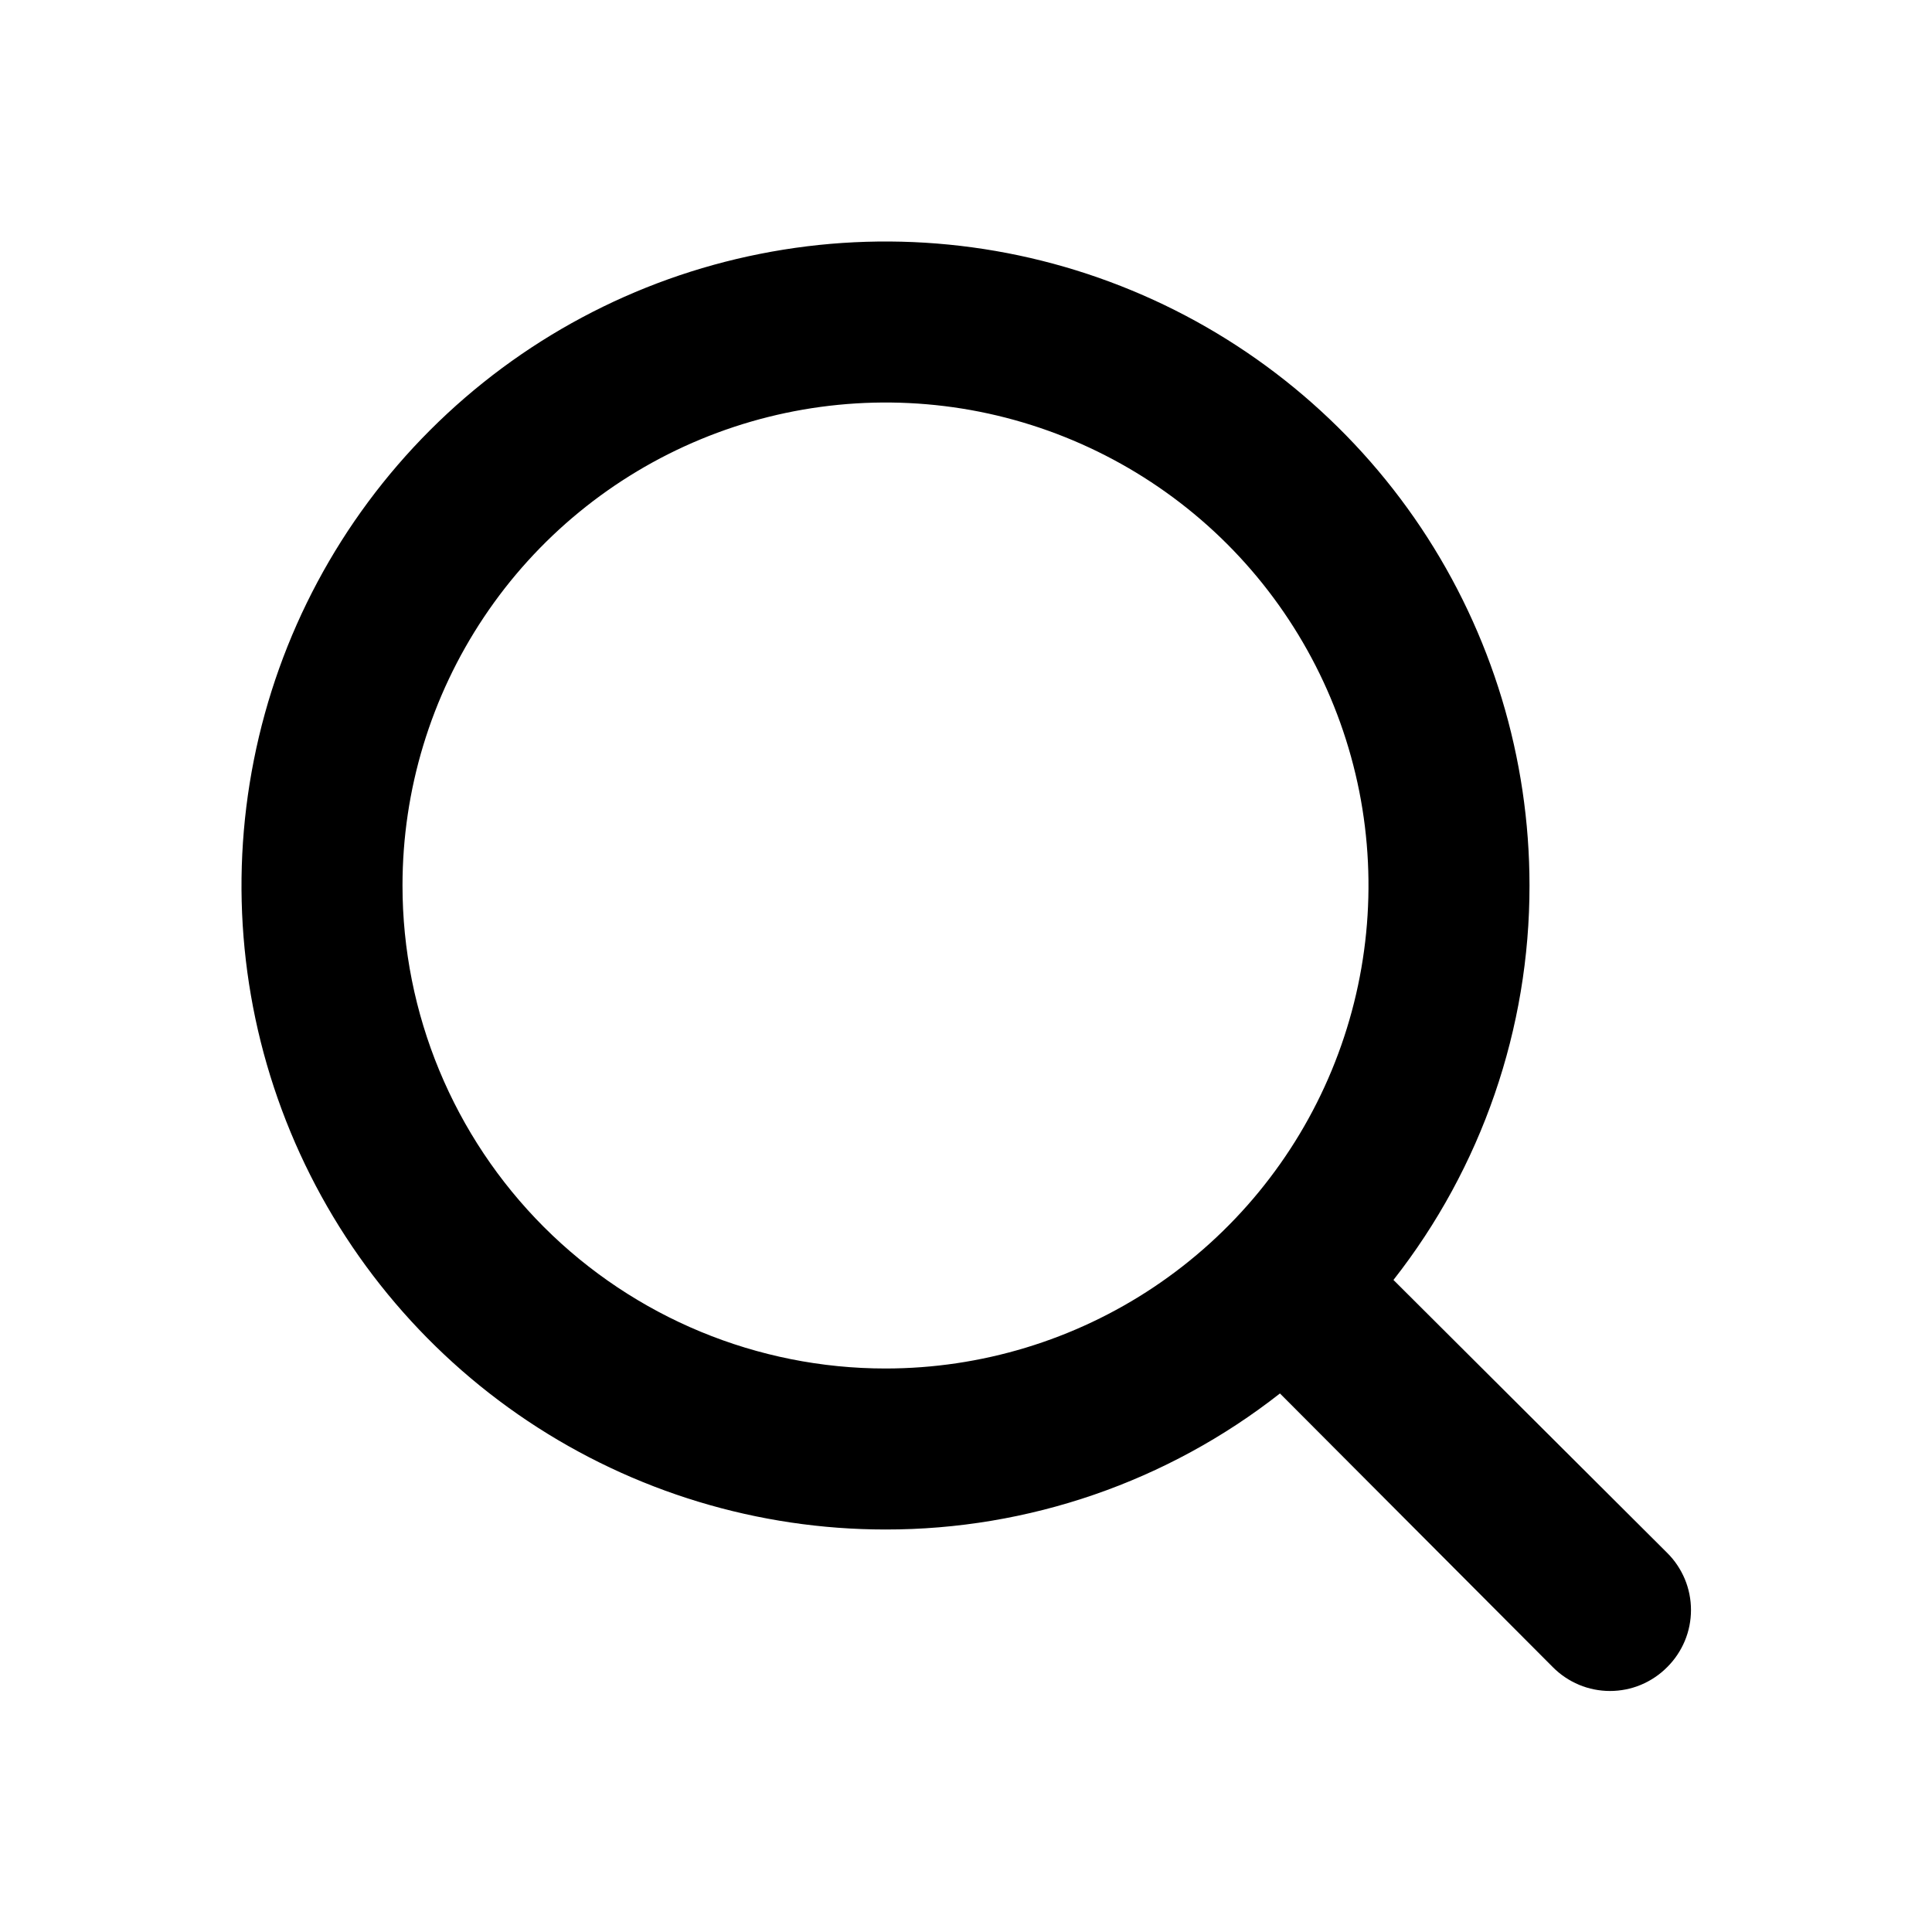
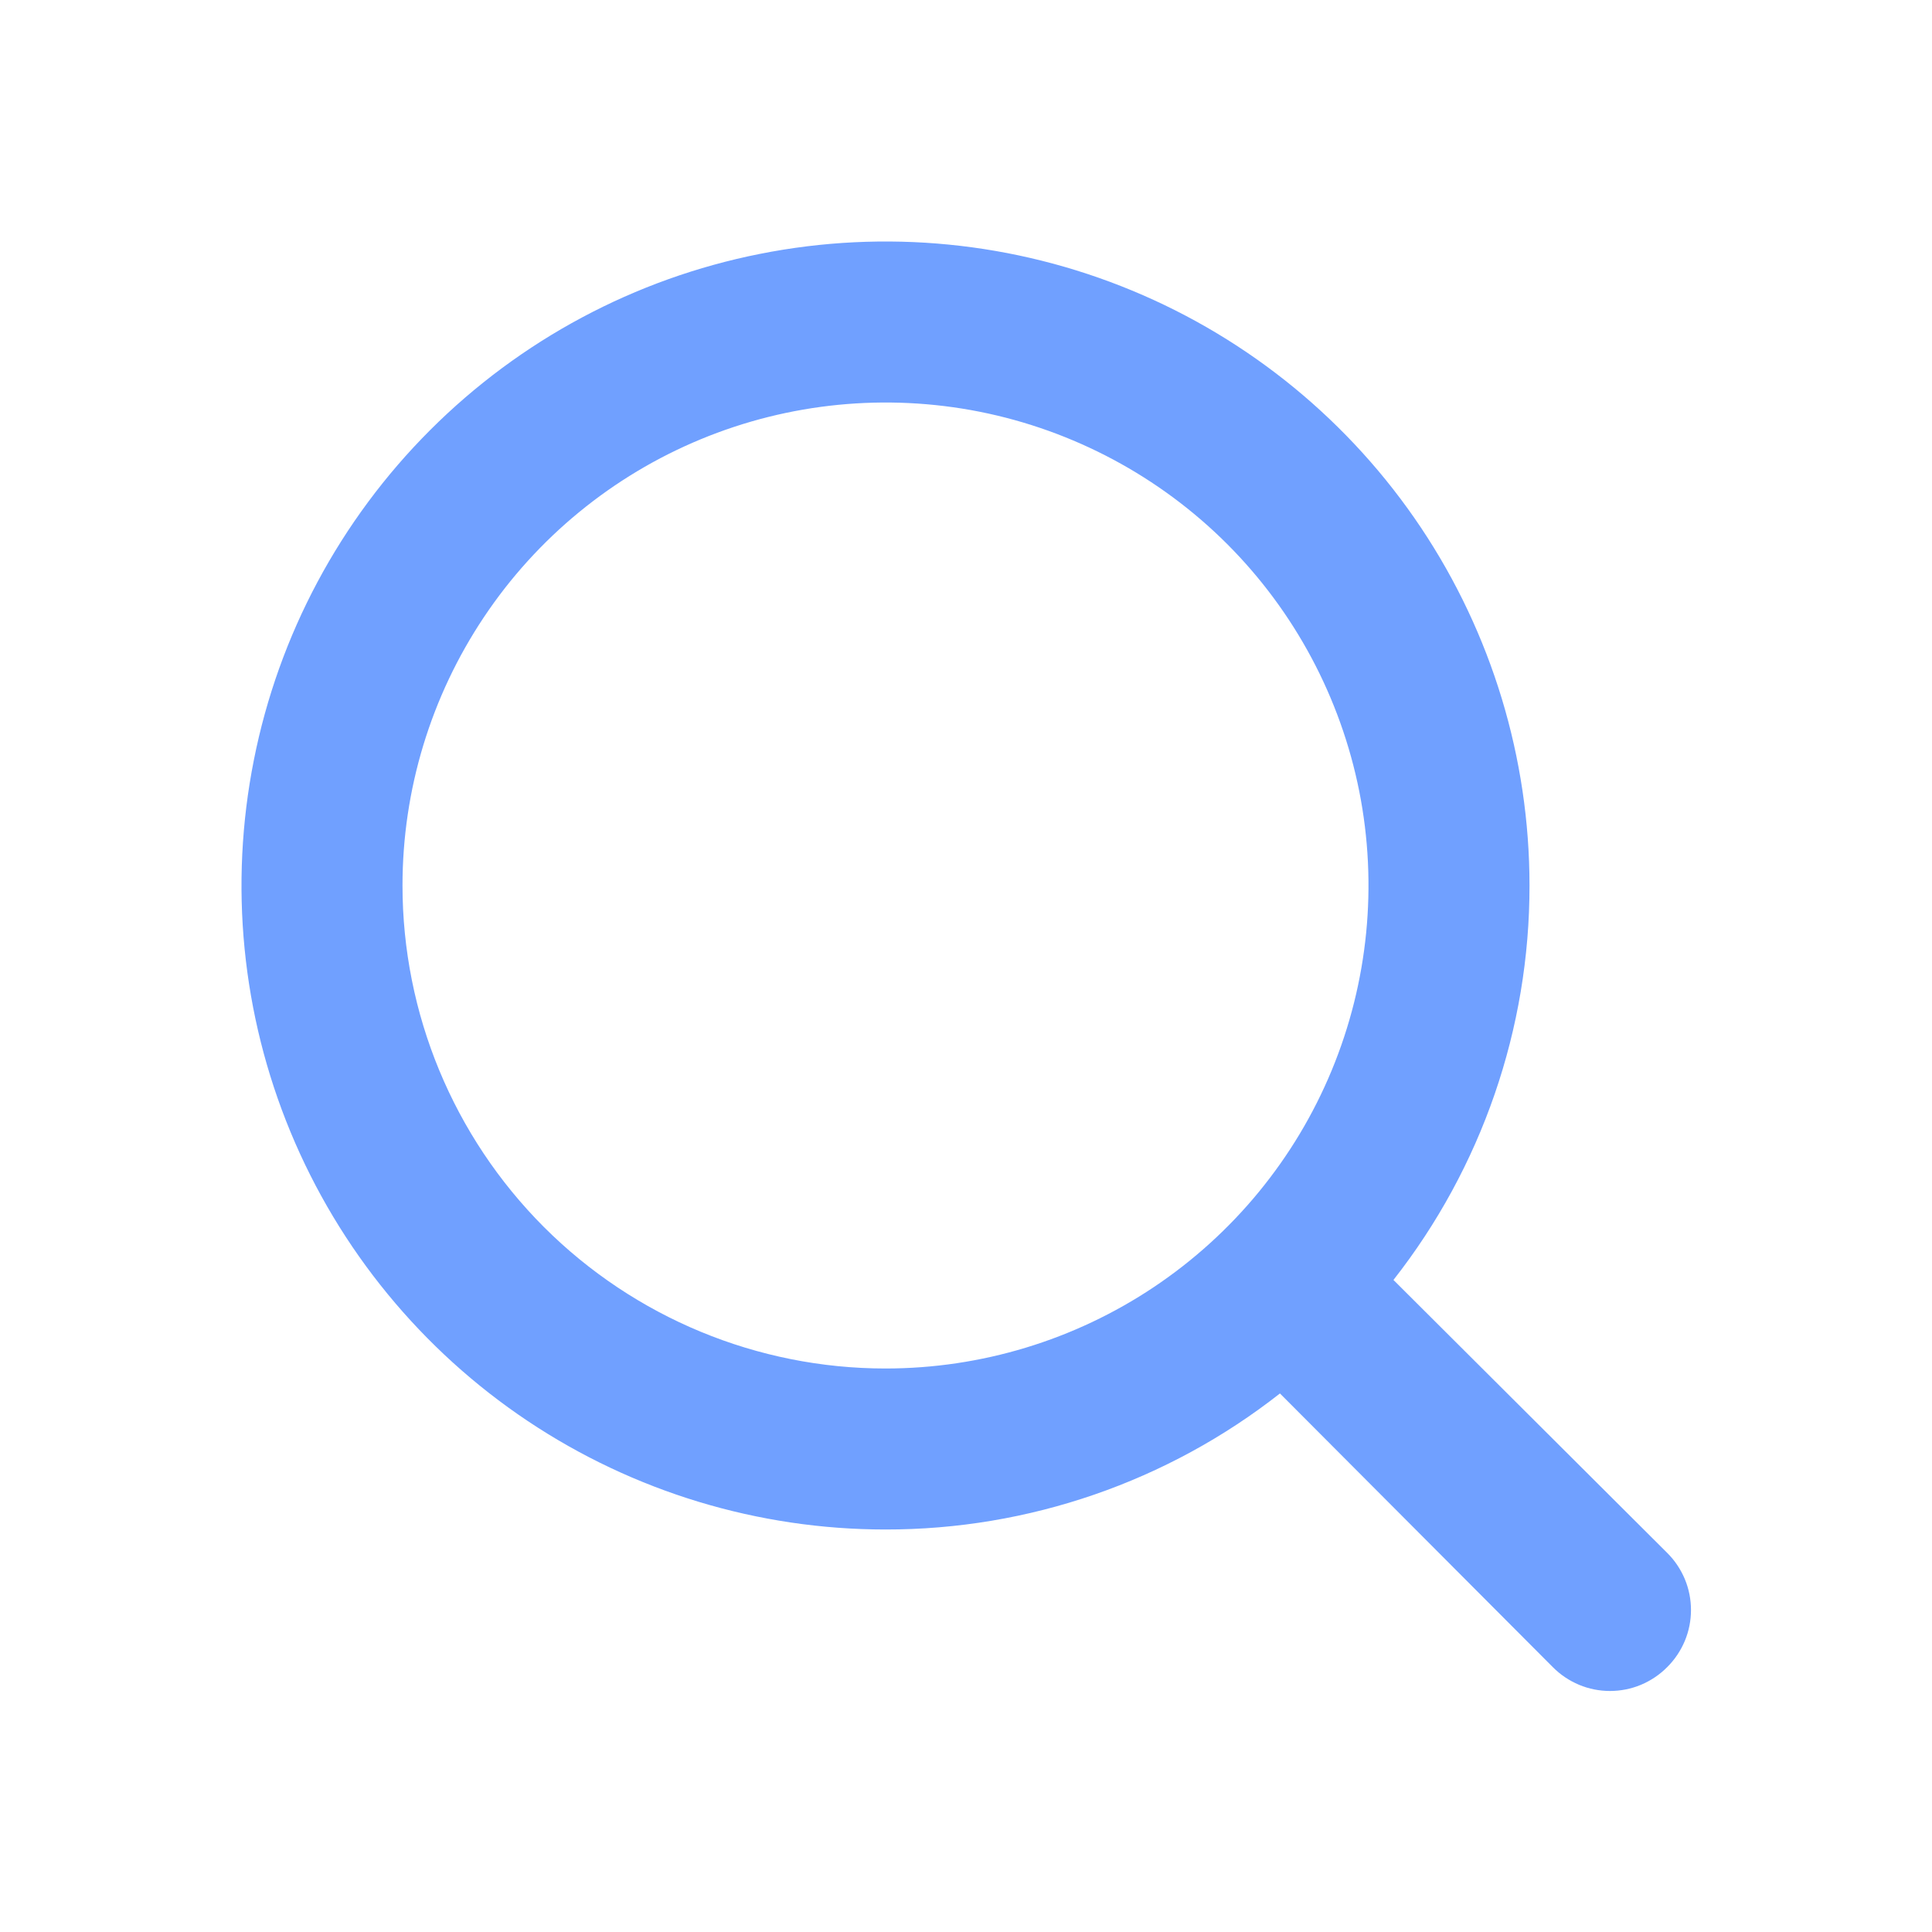
<svg xmlns="http://www.w3.org/2000/svg" width="24" height="24" viewBox="0 0 24 24" fill="none">
-   <path d="M20.71 19.29L17.31 15.9C18.407 14.502 19.002 12.777 19 11C19 9.418 18.531 7.871 17.652 6.555C16.773 5.24 15.523 4.214 14.062 3.609C12.6 3.003 10.991 2.845 9.439 3.154C7.887 3.462 6.462 4.224 5.343 5.343C4.224 6.462 3.462 7.887 3.154 9.439C2.845 10.991 3.003 12.6 3.609 14.062C4.214 15.523 5.24 16.773 6.555 17.652C7.871 18.531 9.418 19 11 19C12.777 19.002 14.502 18.407 15.9 17.31L19.29 20.71C19.383 20.804 19.494 20.878 19.615 20.929C19.737 20.98 19.868 21.006 20 21.006C20.132 21.006 20.263 20.98 20.385 20.929C20.506 20.878 20.617 20.804 20.71 20.71C20.804 20.617 20.878 20.506 20.929 20.385C20.98 20.263 21.006 20.132 21.006 20C21.006 19.868 20.98 19.737 20.929 19.615C20.878 19.494 20.804 19.383 20.71 19.29V19.29ZM5 11C5 9.813 5.352 8.653 6.011 7.667C6.67 6.68 7.608 5.911 8.704 5.457C9.8 5.003 11.007 4.884 12.171 5.115C13.334 5.347 14.403 5.918 15.243 6.757C16.082 7.596 16.653 8.666 16.885 9.829C17.116 10.993 16.997 12.2 16.543 13.296C16.089 14.393 15.32 15.329 14.333 15.989C13.347 16.648 12.187 17 11 17C9.409 17 7.883 16.368 6.757 15.243C5.632 14.117 5 12.591 5 11Z" fill="black" />
+   <path d="M20.71 19.29L17.31 15.9C18.407 14.502 19.002 12.777 19 11C19 9.418 18.531 7.871 17.652 6.555C16.773 5.24 15.523 4.214 14.062 3.609C12.6 3.003 10.991 2.845 9.439 3.154C7.887 3.462 6.462 4.224 5.343 5.343C4.224 6.462 3.462 7.887 3.154 9.439C2.845 10.991 3.003 12.6 3.609 14.062C4.214 15.523 5.24 16.773 6.555 17.652C7.871 18.531 9.418 19 11 19C12.777 19.002 14.502 18.407 15.9 17.31L19.29 20.71C19.383 20.804 19.494 20.878 19.615 20.929C19.737 20.98 19.868 21.006 20 21.006C20.132 21.006 20.263 20.98 20.385 20.929C20.506 20.878 20.617 20.804 20.71 20.71C20.804 20.617 20.878 20.506 20.929 20.385C20.98 20.263 21.006 20.132 21.006 20C21.006 19.868 20.98 19.737 20.929 19.615C20.878 19.494 20.804 19.383 20.71 19.29V19.29ZM5 11C5 9.813 5.352 8.653 6.011 7.667C6.67 6.68 7.608 5.911 8.704 5.457C9.8 5.003 11.007 4.884 12.171 5.115C13.334 5.347 14.403 5.918 15.243 6.757C16.082 7.596 16.653 8.666 16.885 9.829C17.116 10.993 16.997 12.2 16.543 13.296C16.089 14.393 15.32 15.329 14.333 15.989C13.347 16.648 12.187 17 11 17C9.409 17 7.883 16.368 6.757 15.243C5.632 14.117 5 12.591 5 11Z" fill="#70a0ff" />
</svg>
